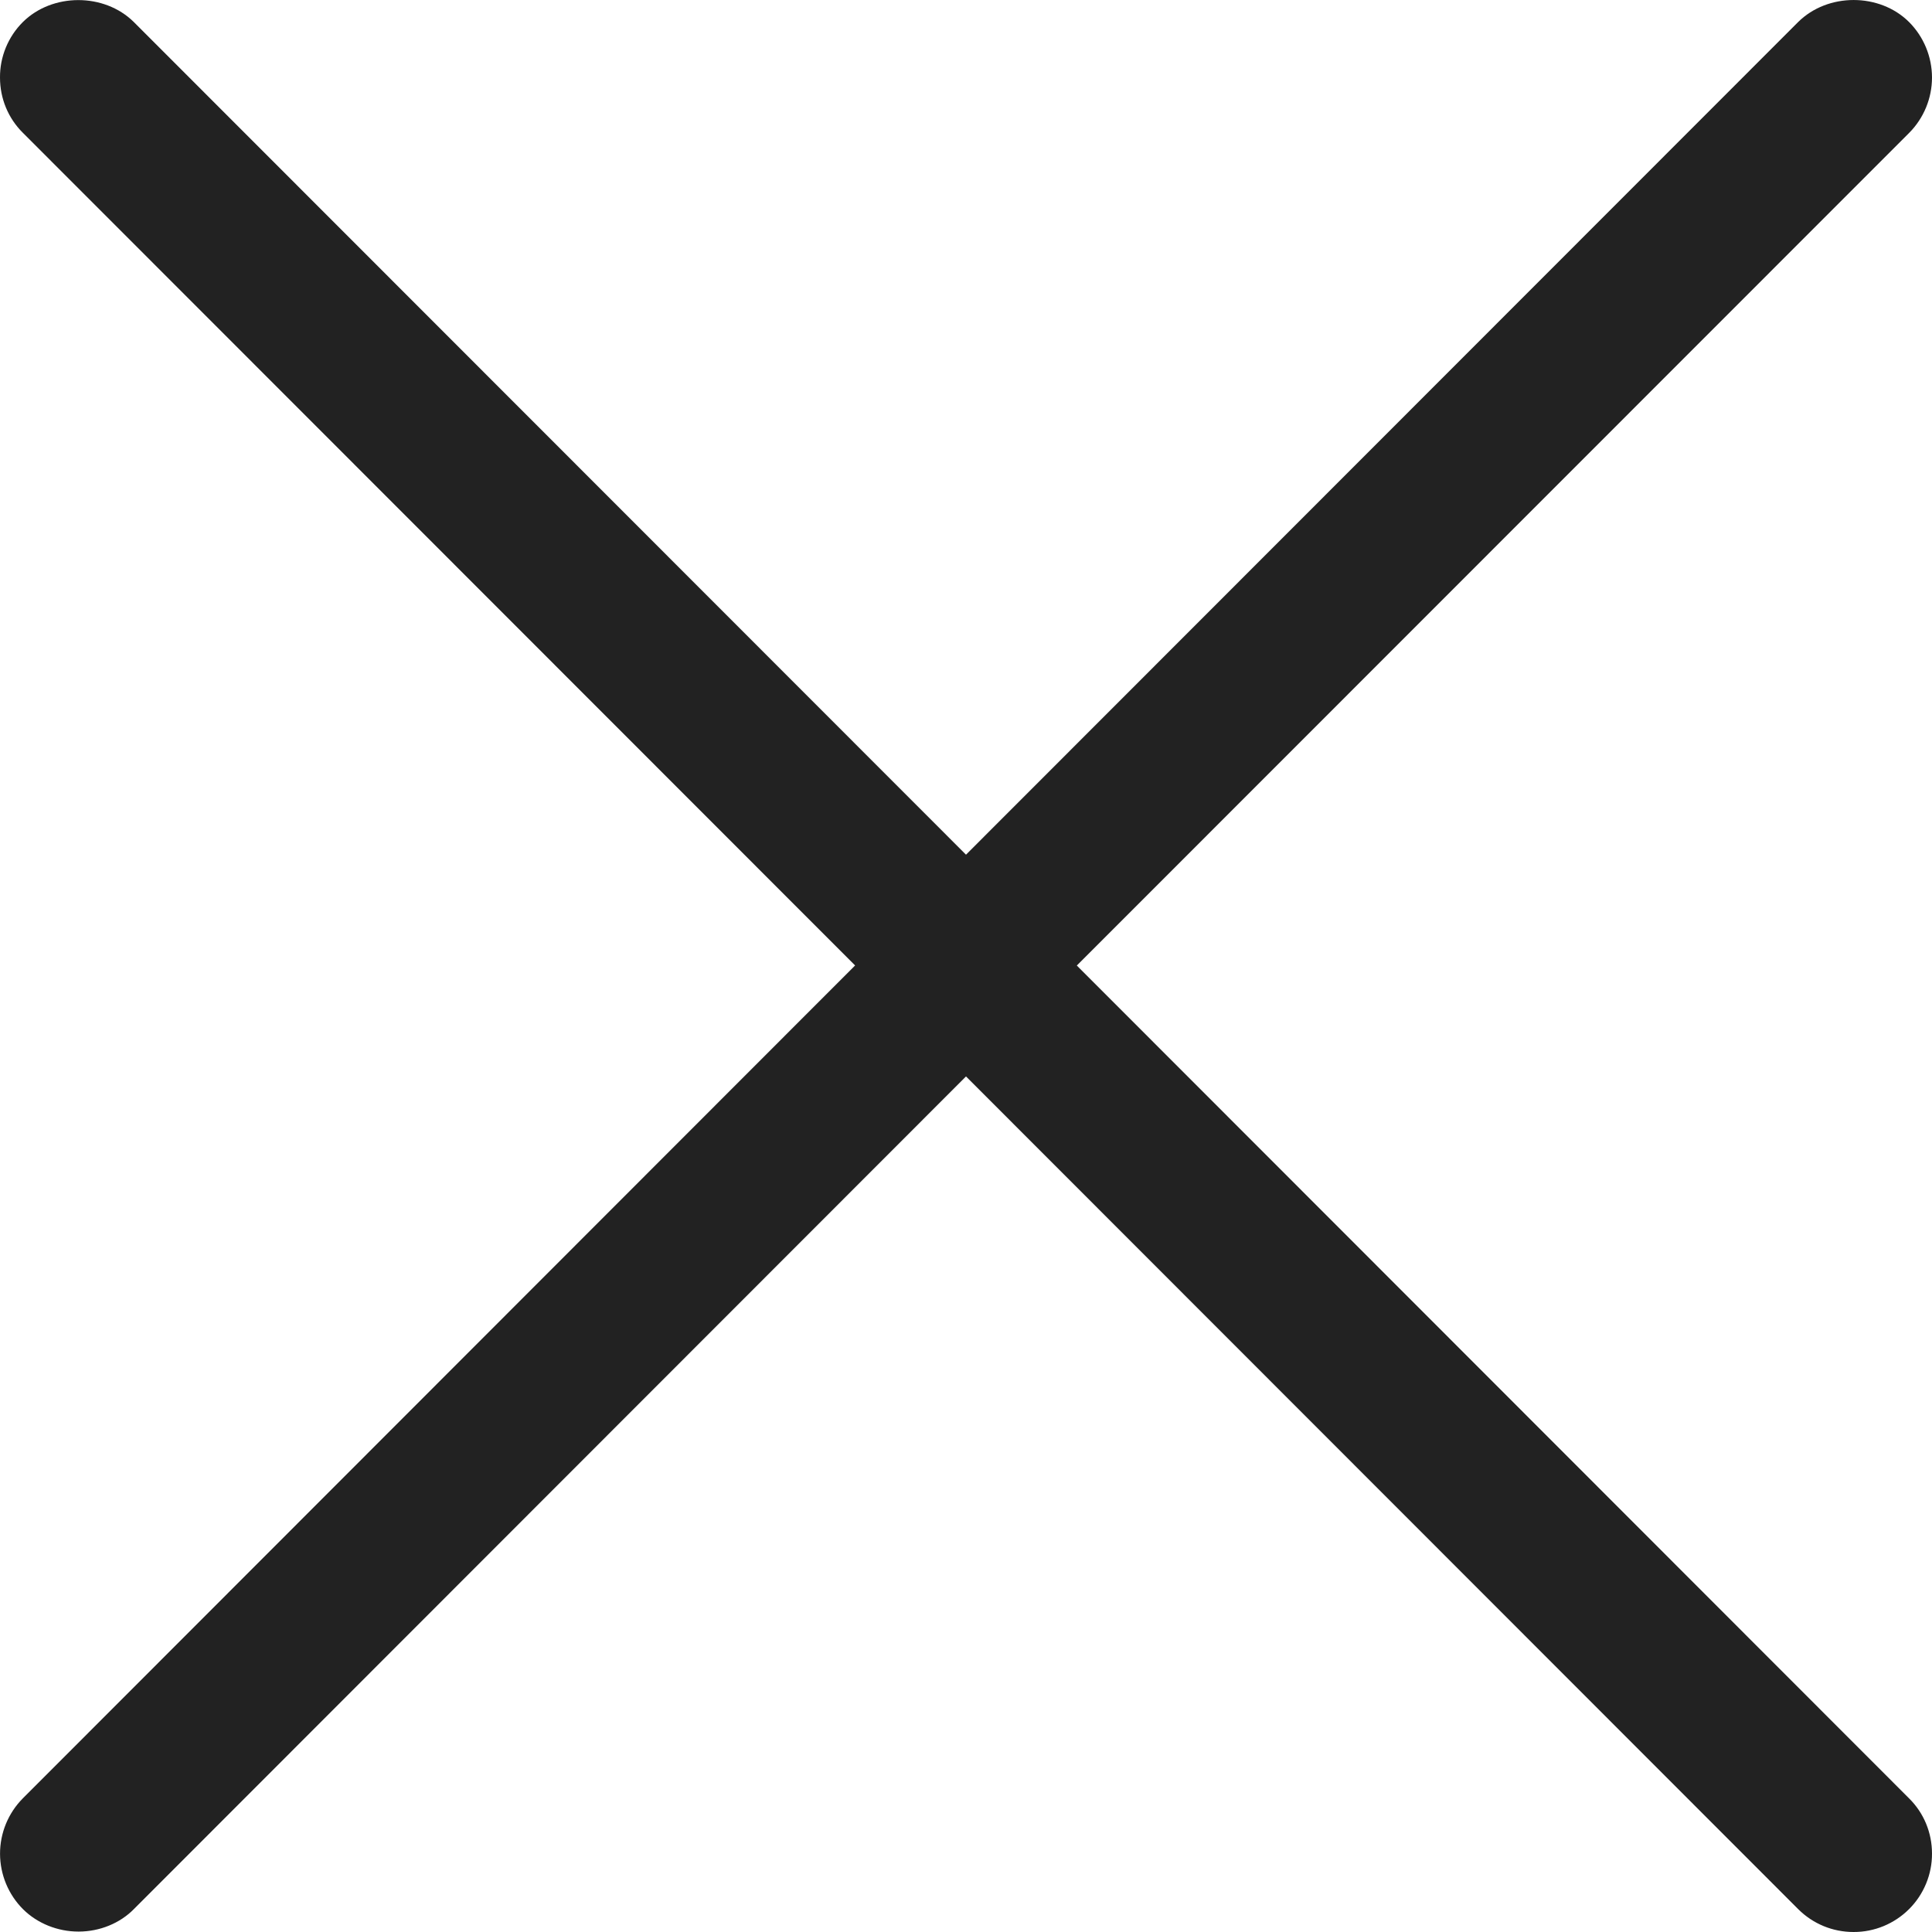
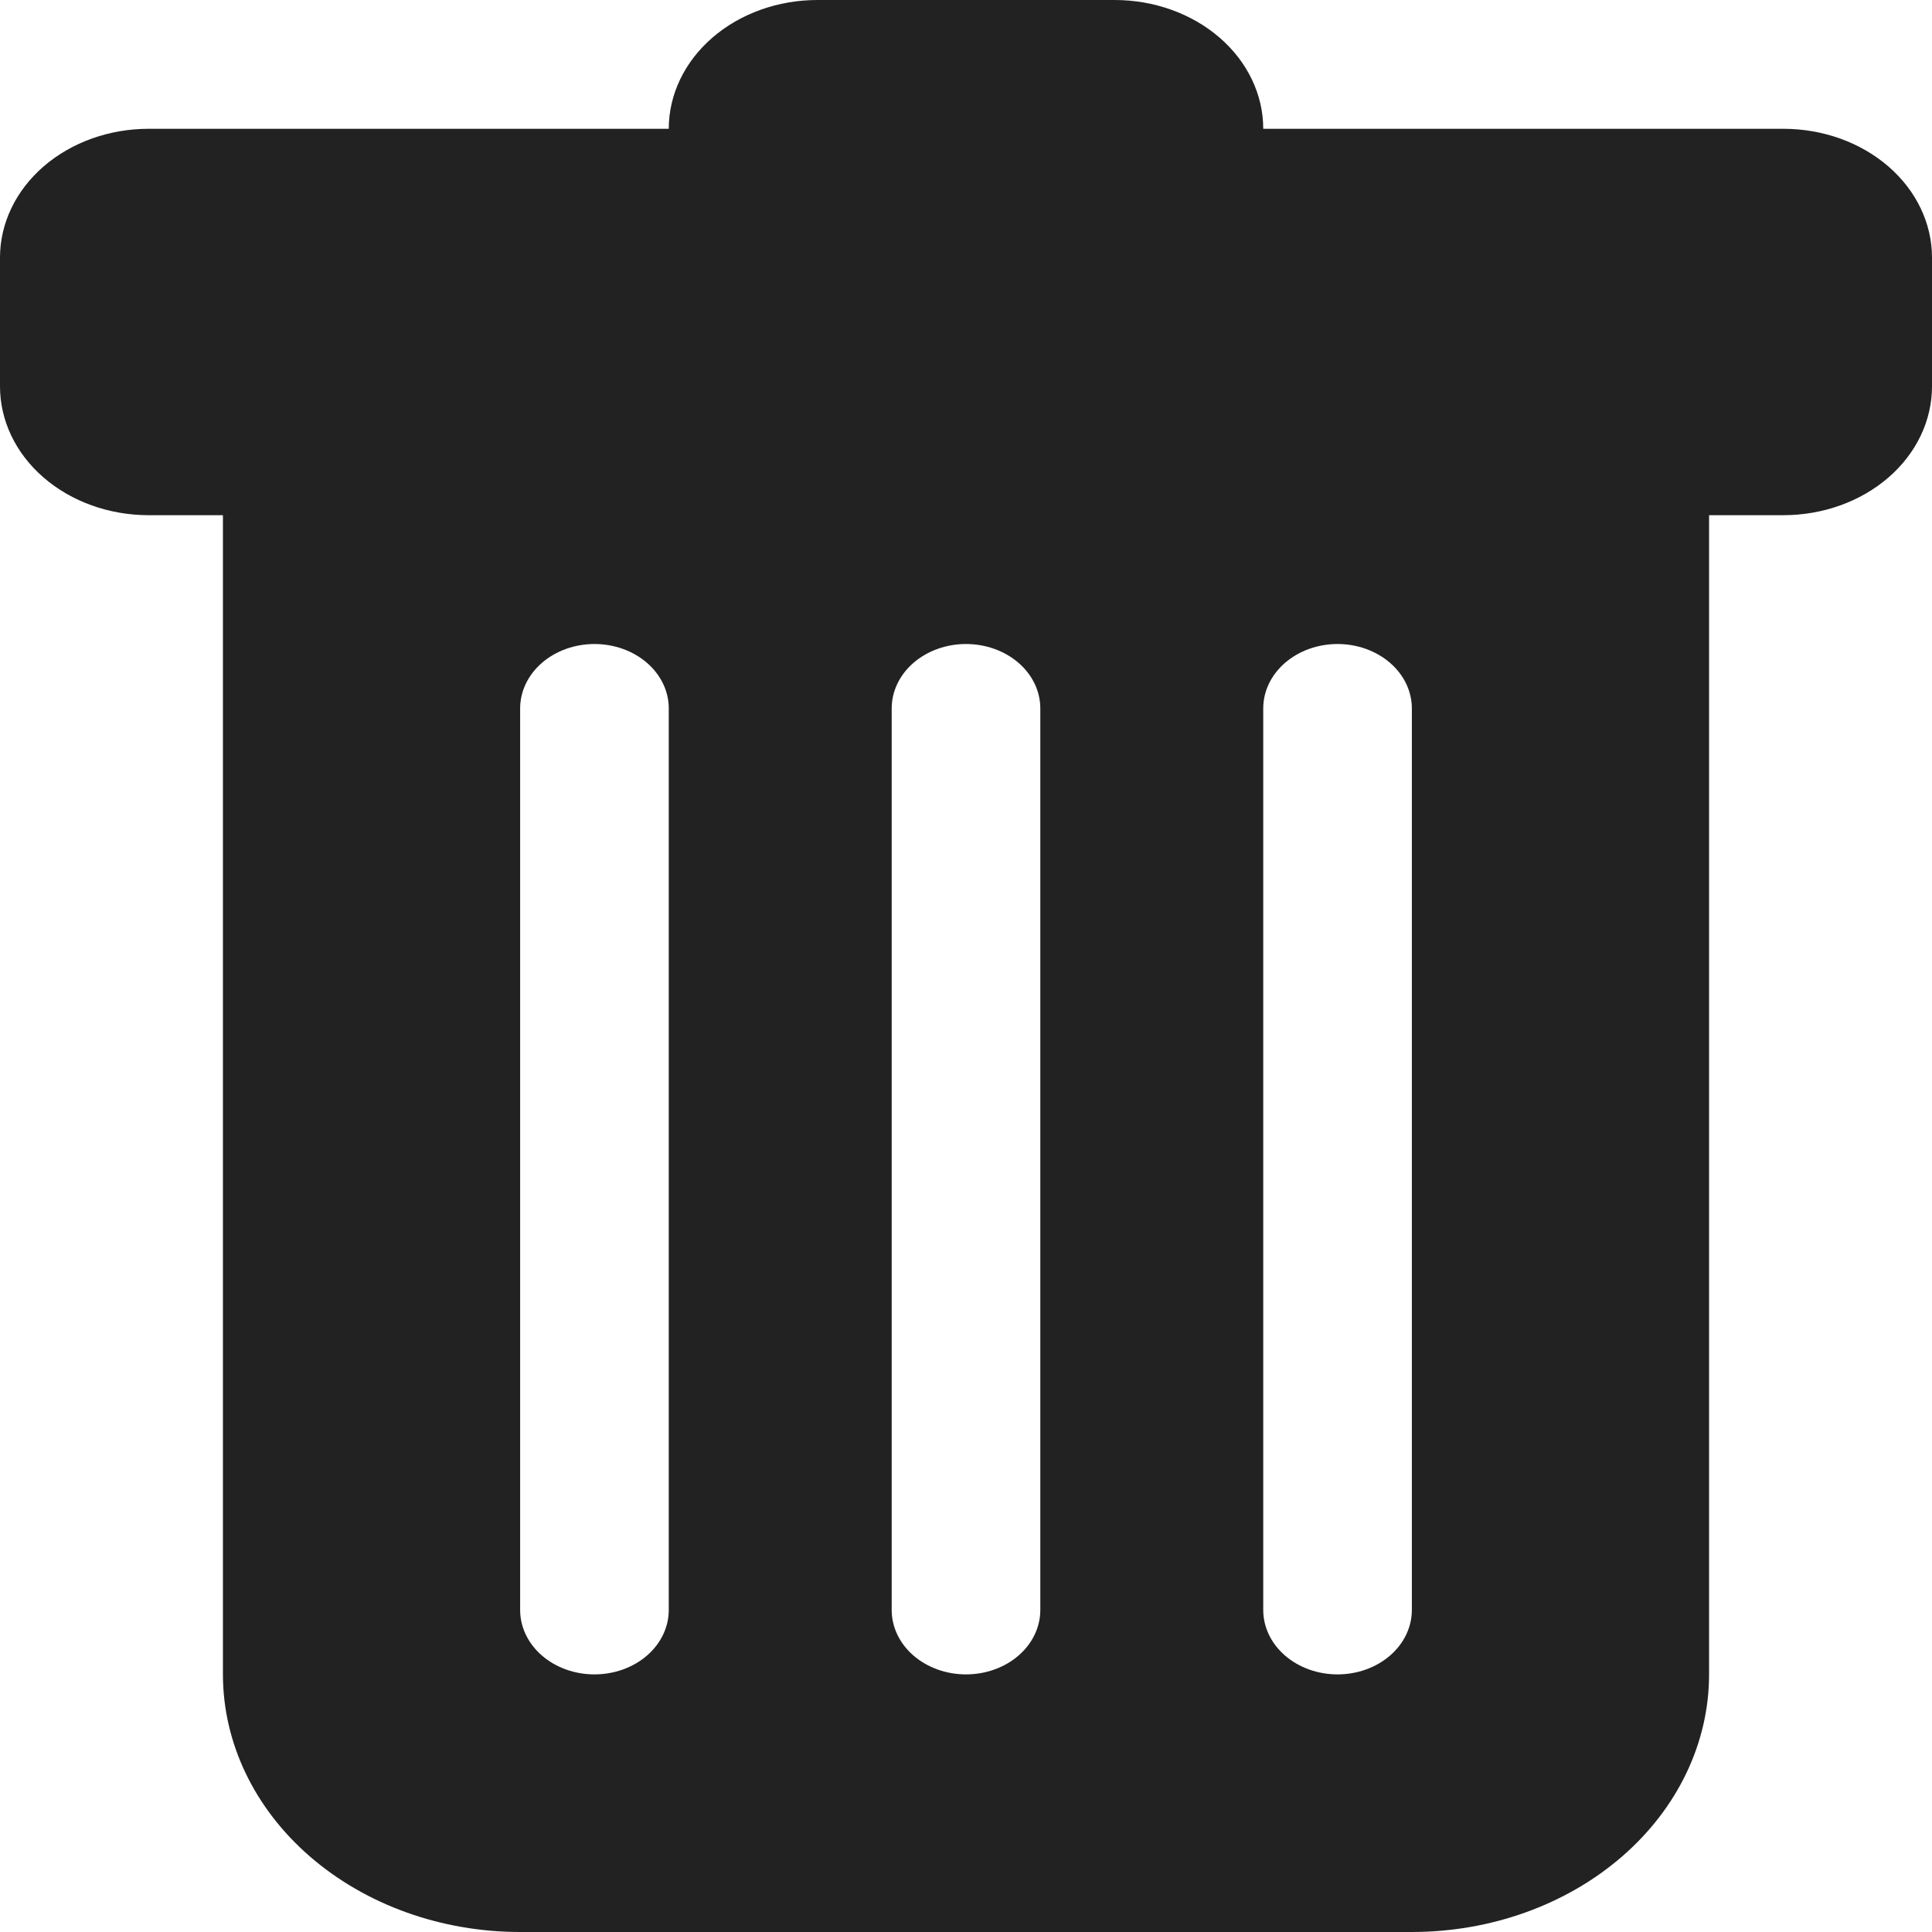
- <svg xmlns="http://www.w3.org/2000/svg" width="50" height="50" viewBox="0 0 50 50" fill="none">
-   <path d="M27.868 24.988L49.407 3.441C49.787 3.06 50 2.543 50 2.005C49.999 1.466 49.785 0.95 49.405 0.569C48.643 -0.188 47.302 -0.192 46.533 0.573L25 22.119L3.46 0.567C2.694 -0.188 1.353 -0.185 0.591 0.571C0.402 0.759 0.253 0.983 0.151 1.23C0.05 1.476 -0.002 1.74 4.53579e-05 2.007C4.53579e-05 2.55 0.211 3.059 0.591 3.436L22.13 24.986L0.593 46.539C0.213 46.921 0 47.438 0.001 47.977C0.003 48.516 0.217 49.032 0.599 49.413C0.968 49.778 1.491 49.989 2.03 49.989H2.042C2.583 49.987 3.106 49.774 3.467 49.405L25 27.858L46.54 49.411C46.921 49.79 47.43 50 47.97 50C48.237 50.001 48.501 49.949 48.748 49.847C48.994 49.745 49.218 49.596 49.407 49.407C49.596 49.219 49.745 48.995 49.847 48.748C49.949 48.502 50.001 48.238 50 47.971C50 47.43 49.789 46.919 49.407 46.542L27.868 24.988Z" fill="#222222" />
+ <svg xmlns="http://www.w3.org/2000/svg" width="80" height="80" viewBox="0 0 80 80" fill="none">
+   <path d="M6.154 5.333C4.522 5.333 2.956 5.895 1.802 6.895C0.648 7.896 0 9.252 0 10.667V16C0 17.415 0.648 18.771 1.802 19.771C2.956 20.771 4.522 21.333 6.154 21.333H9.231V69.333C9.231 72.162 10.527 74.875 12.836 76.876C15.144 78.876 18.274 80 21.538 80H58.462C61.726 80 64.856 78.876 67.164 76.876C69.472 74.875 70.769 72.162 70.769 69.333V21.333H73.846C75.478 21.333 77.043 20.771 78.198 19.771C79.352 18.771 80 17.415 80 16V10.667C80 9.252 79.352 7.896 78.198 6.895C77.043 5.895 75.478 5.333 73.846 5.333H52.308C52.308 3.919 51.659 2.562 50.505 1.562C49.351 0.562 47.786 0 46.154 0L33.846 0C32.214 0 30.649 0.562 29.495 1.562C28.341 2.562 27.692 3.919 27.692 5.333H6.154ZM24.615 26.667C25.431 26.667 26.214 26.948 26.791 27.448C27.368 27.948 27.692 28.626 27.692 29.333V66.667C27.692 67.374 27.368 68.052 26.791 68.552C26.214 69.052 25.431 69.333 24.615 69.333C23.799 69.333 23.017 69.052 22.44 68.552C21.863 68.052 21.538 67.374 21.538 66.667V29.333C21.538 28.626 21.863 27.948 22.44 27.448C23.017 26.948 23.799 26.667 24.615 26.667ZM40 26.667C40.816 26.667 41.599 26.948 42.176 27.448C42.753 27.948 43.077 28.626 43.077 29.333V66.667C43.077 67.374 42.753 68.052 42.176 68.552C41.599 69.052 40.816 69.333 40 69.333C39.184 69.333 38.401 69.052 37.824 68.552C37.247 68.052 36.923 67.374 36.923 66.667V29.333C36.923 28.626 37.247 27.948 37.824 27.448C38.401 26.948 39.184 26.667 40 26.667ZM58.462 29.333V66.667C58.462 67.374 58.137 68.052 57.56 68.552C56.983 69.052 56.201 69.333 55.385 69.333C54.569 69.333 53.786 69.052 53.209 68.552C52.632 68.052 52.308 67.374 52.308 66.667V29.333C52.308 28.626 52.632 27.948 53.209 27.448C53.786 26.948 54.569 26.667 55.385 26.667C56.201 26.667 56.983 26.948 57.56 27.448C58.137 27.948 58.462 28.626 58.462 29.333Z" fill="#222222" />
</svg>
